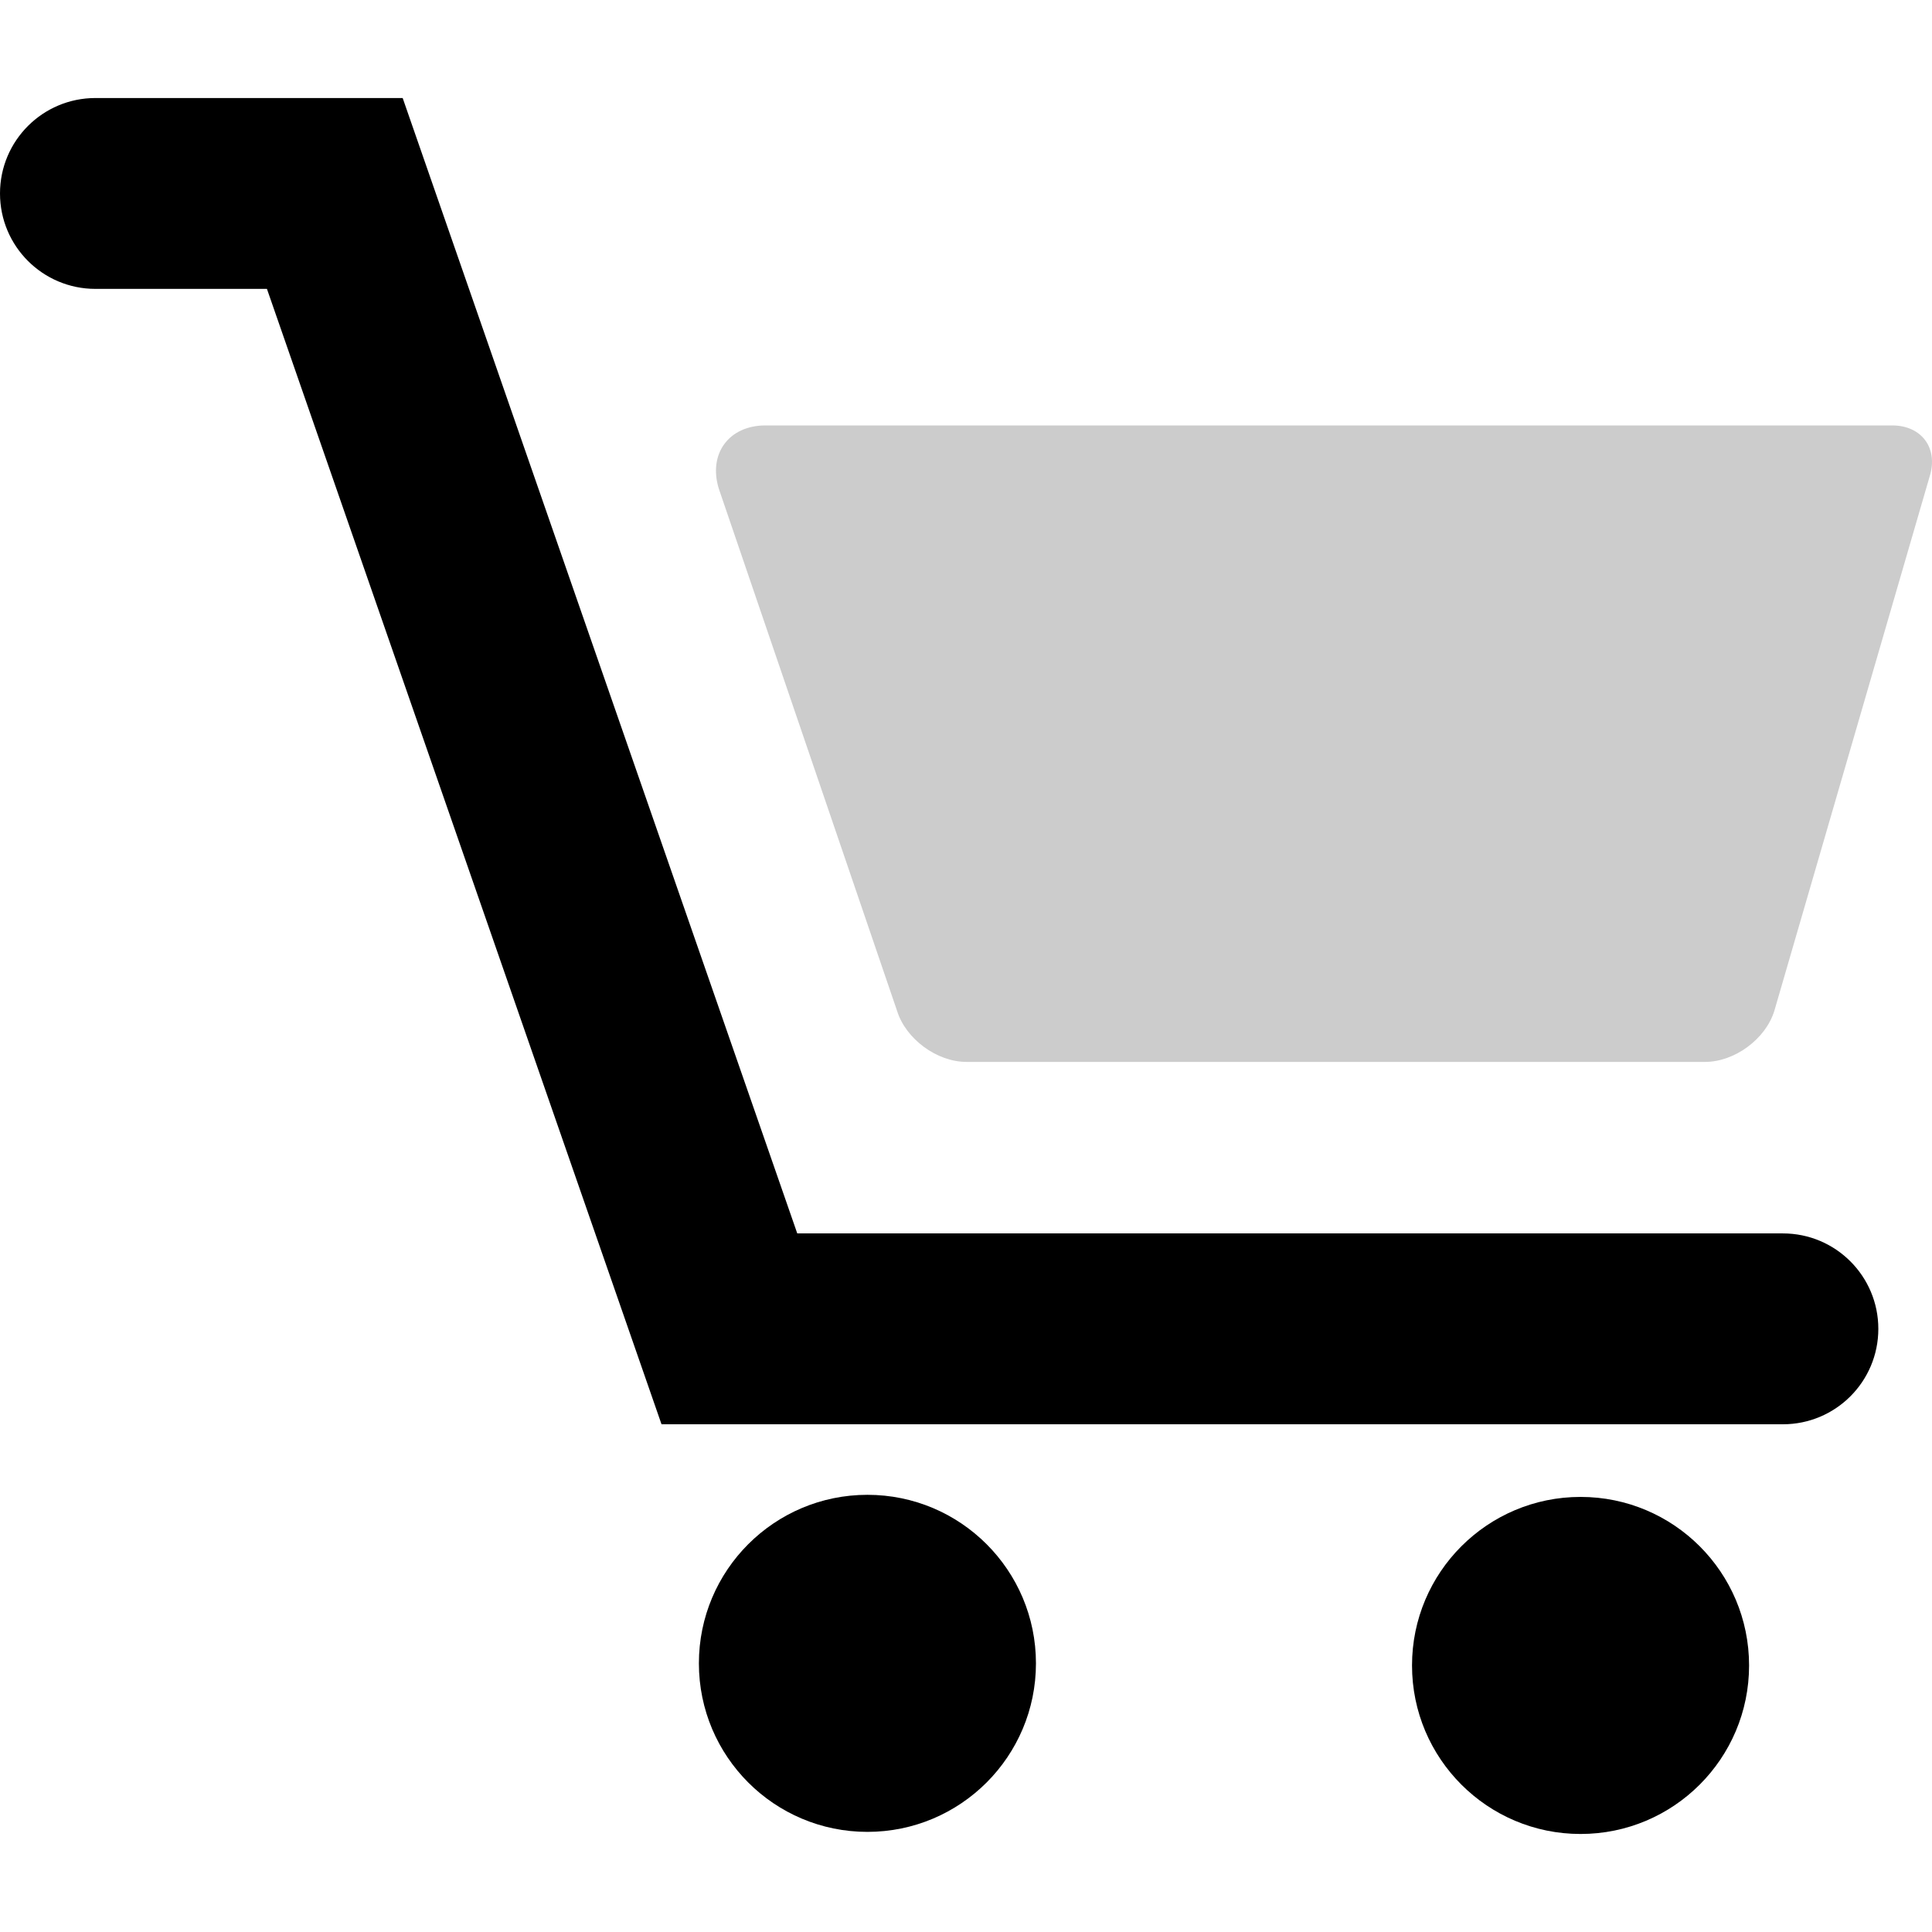
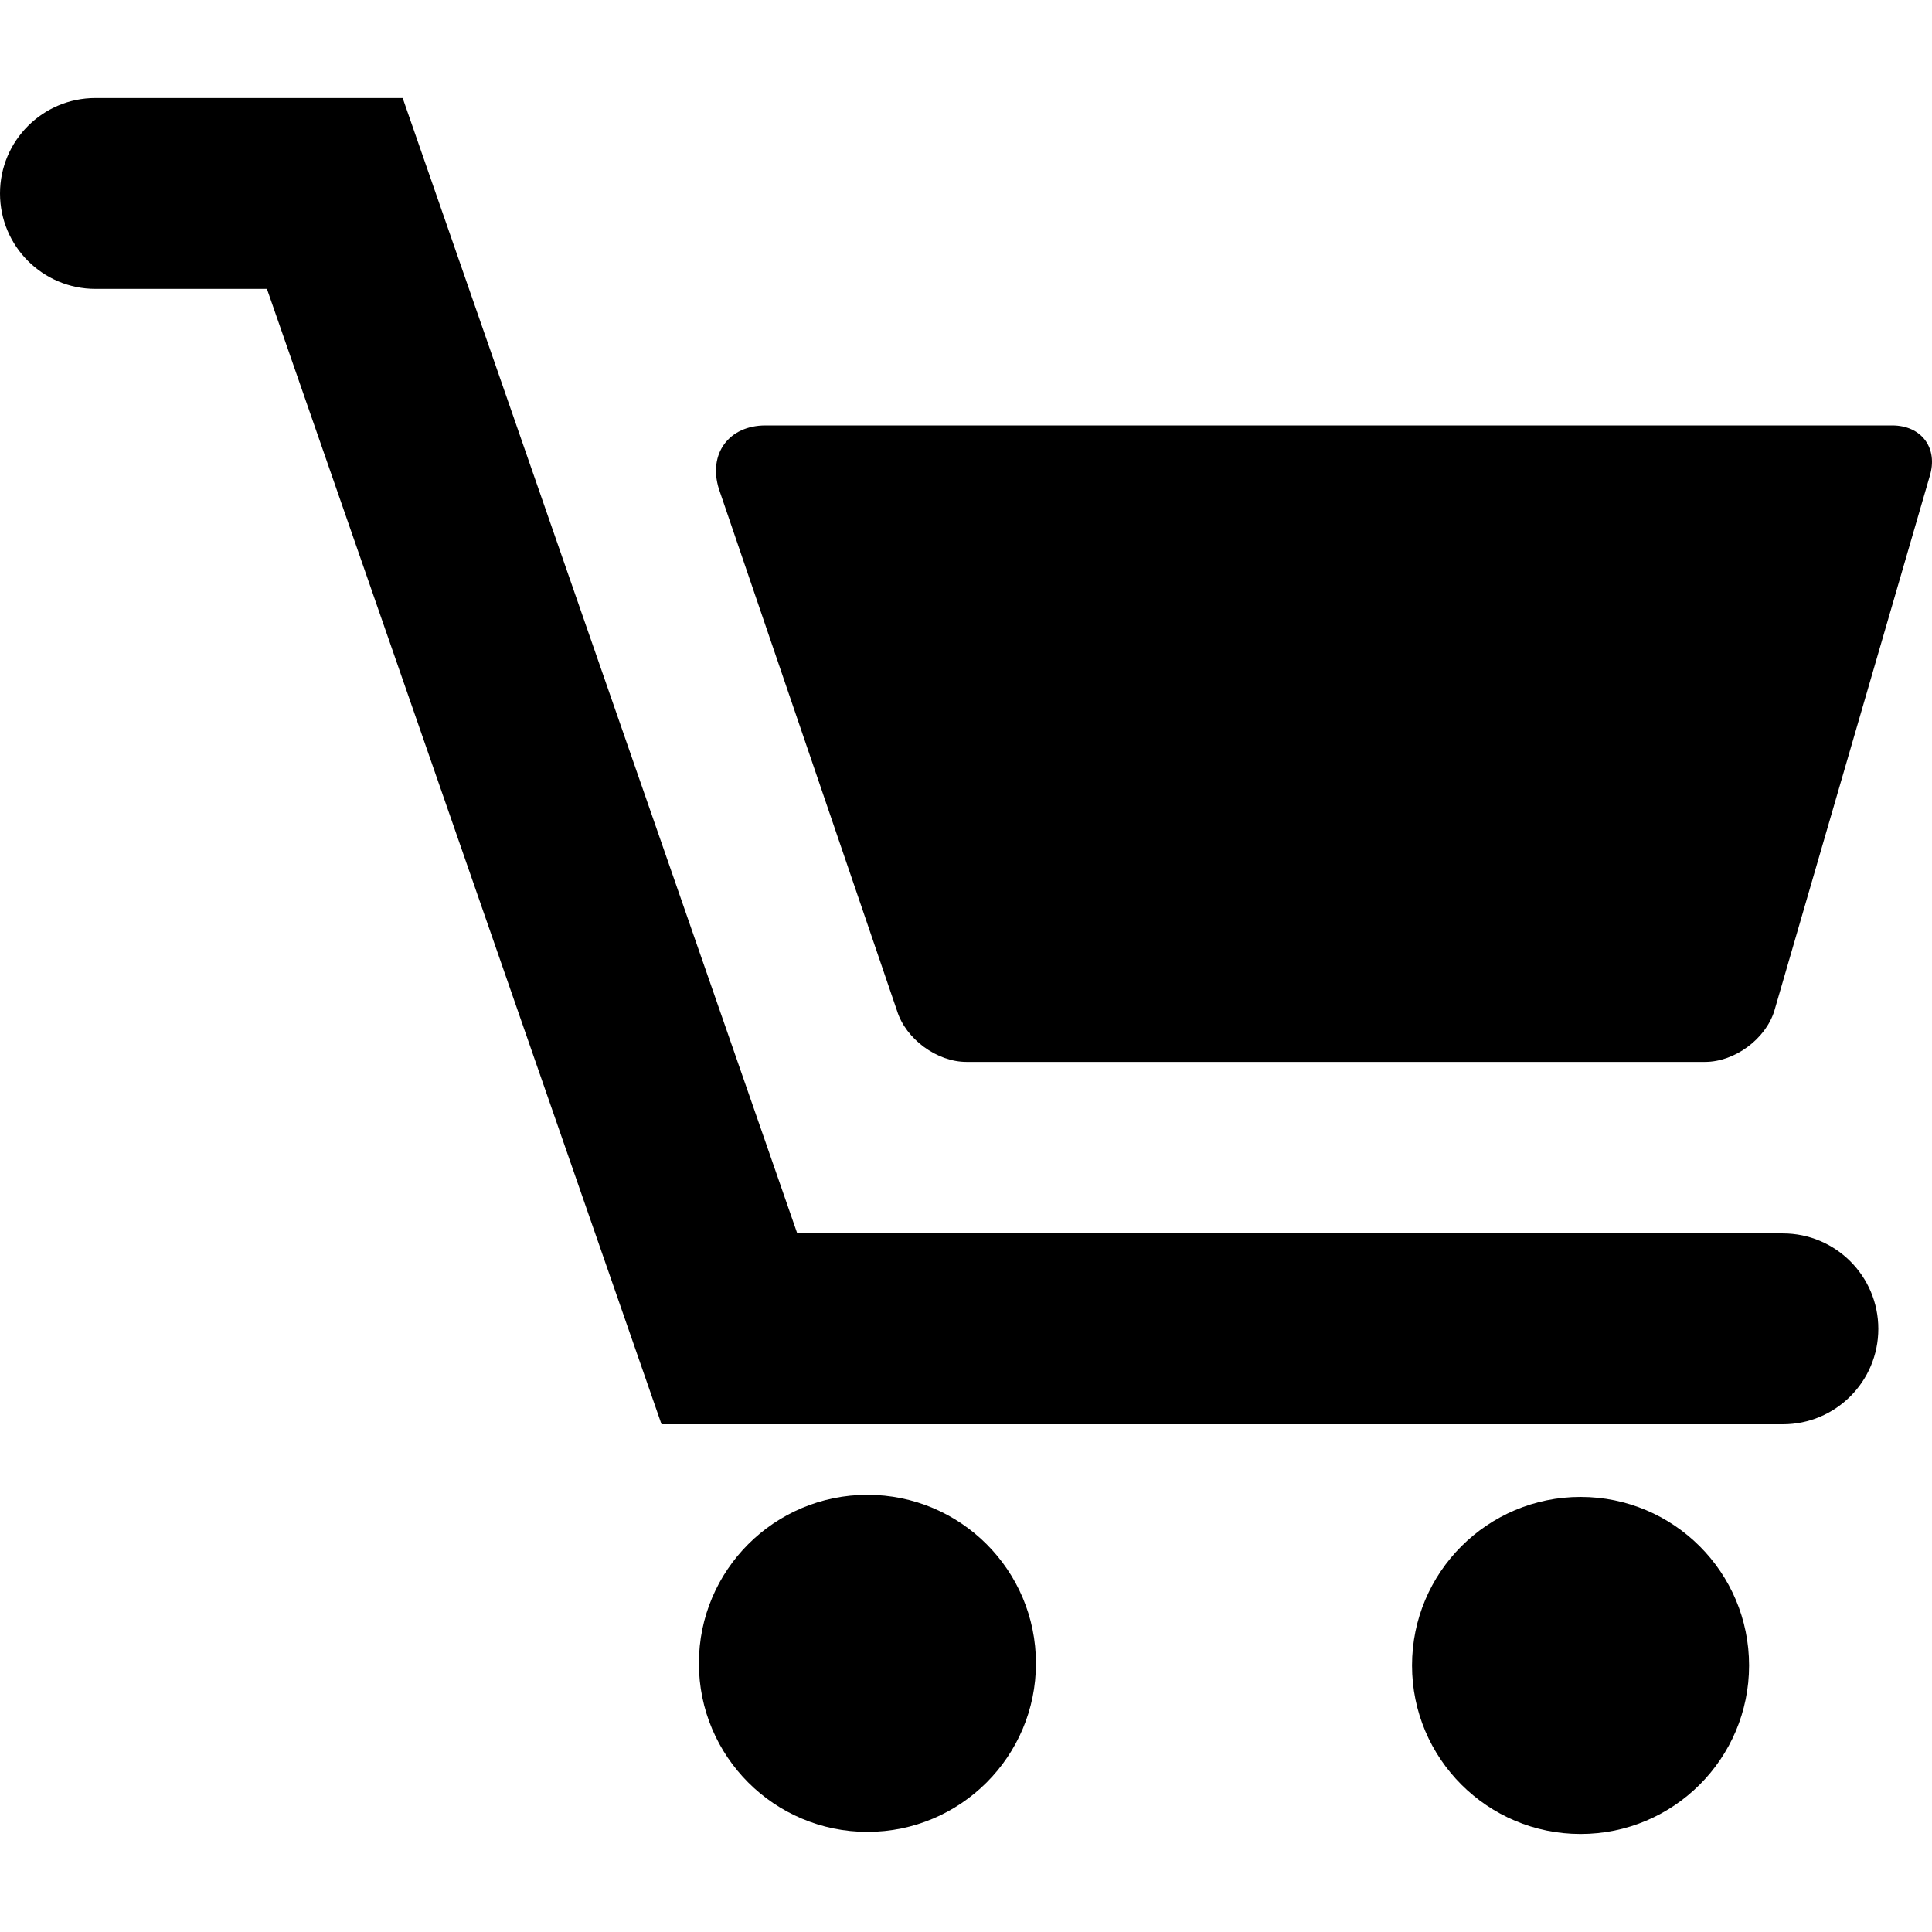
<svg xmlns="http://www.w3.org/2000/svg" version="1.1" id="Capa_1" x="0px" y="0px" width="50.613px" height="50.613px" viewBox="0 0 50.613 50.613" style="enable-background:new 0 0 50.613 50.613;" xml:space="preserve">
  <g>
    <g>
      <g>
-         <path fill="#cccccc" d="M49.569,11.145H20.055c-0.961,0-1.508,0.743-1.223,1.661l4.669,13.677c0.23,0.738,1.044,1.336,1.817,1.336h19.35     c0.773,0,1.586-0.598,1.814-1.336l4.069-14C50.783,11.744,50.344,11.145,49.569,11.145z" />
+         <path d="M49.569,11.145H20.055c-0.961,0-1.508,0.743-1.223,1.661l4.669,13.677c0.23,0.738,1.044,1.336,1.817,1.336h19.35     c0.773,0,1.586-0.598,1.814-1.336l4.069-14C50.783,11.744,50.344,11.145,49.569,11.145z" />
        <circle cx="22.724" cy="43.575" r="4.415" />
        <circle cx="41.406" cy="43.63" r="4.415" />
        <path d="M46.707,32.312H20.886L10.549,2.568H2.5c-1.381,0-2.5,1.119-2.5,2.5s1.119,2.5,2.5,2.5h4.493L17.33,37.312h29.377     c1.381,0,2.5-1.119,2.5-2.5S48.088,32.312,46.707,32.312z" />
      </g>
    </g>
  </g>
  <g>
</g>
  <g>
</g>
  <g>
</g>
  <g>
</g>
  <g>
</g>
  <g>
</g>
  <g>
</g>
  <g>
</g>
  <g>
</g>
  <g>
</g>
  <g>
</g>
  <g>
</g>
  <g>
</g>
  <g>
</g>
  <g>
</g>
</svg>
